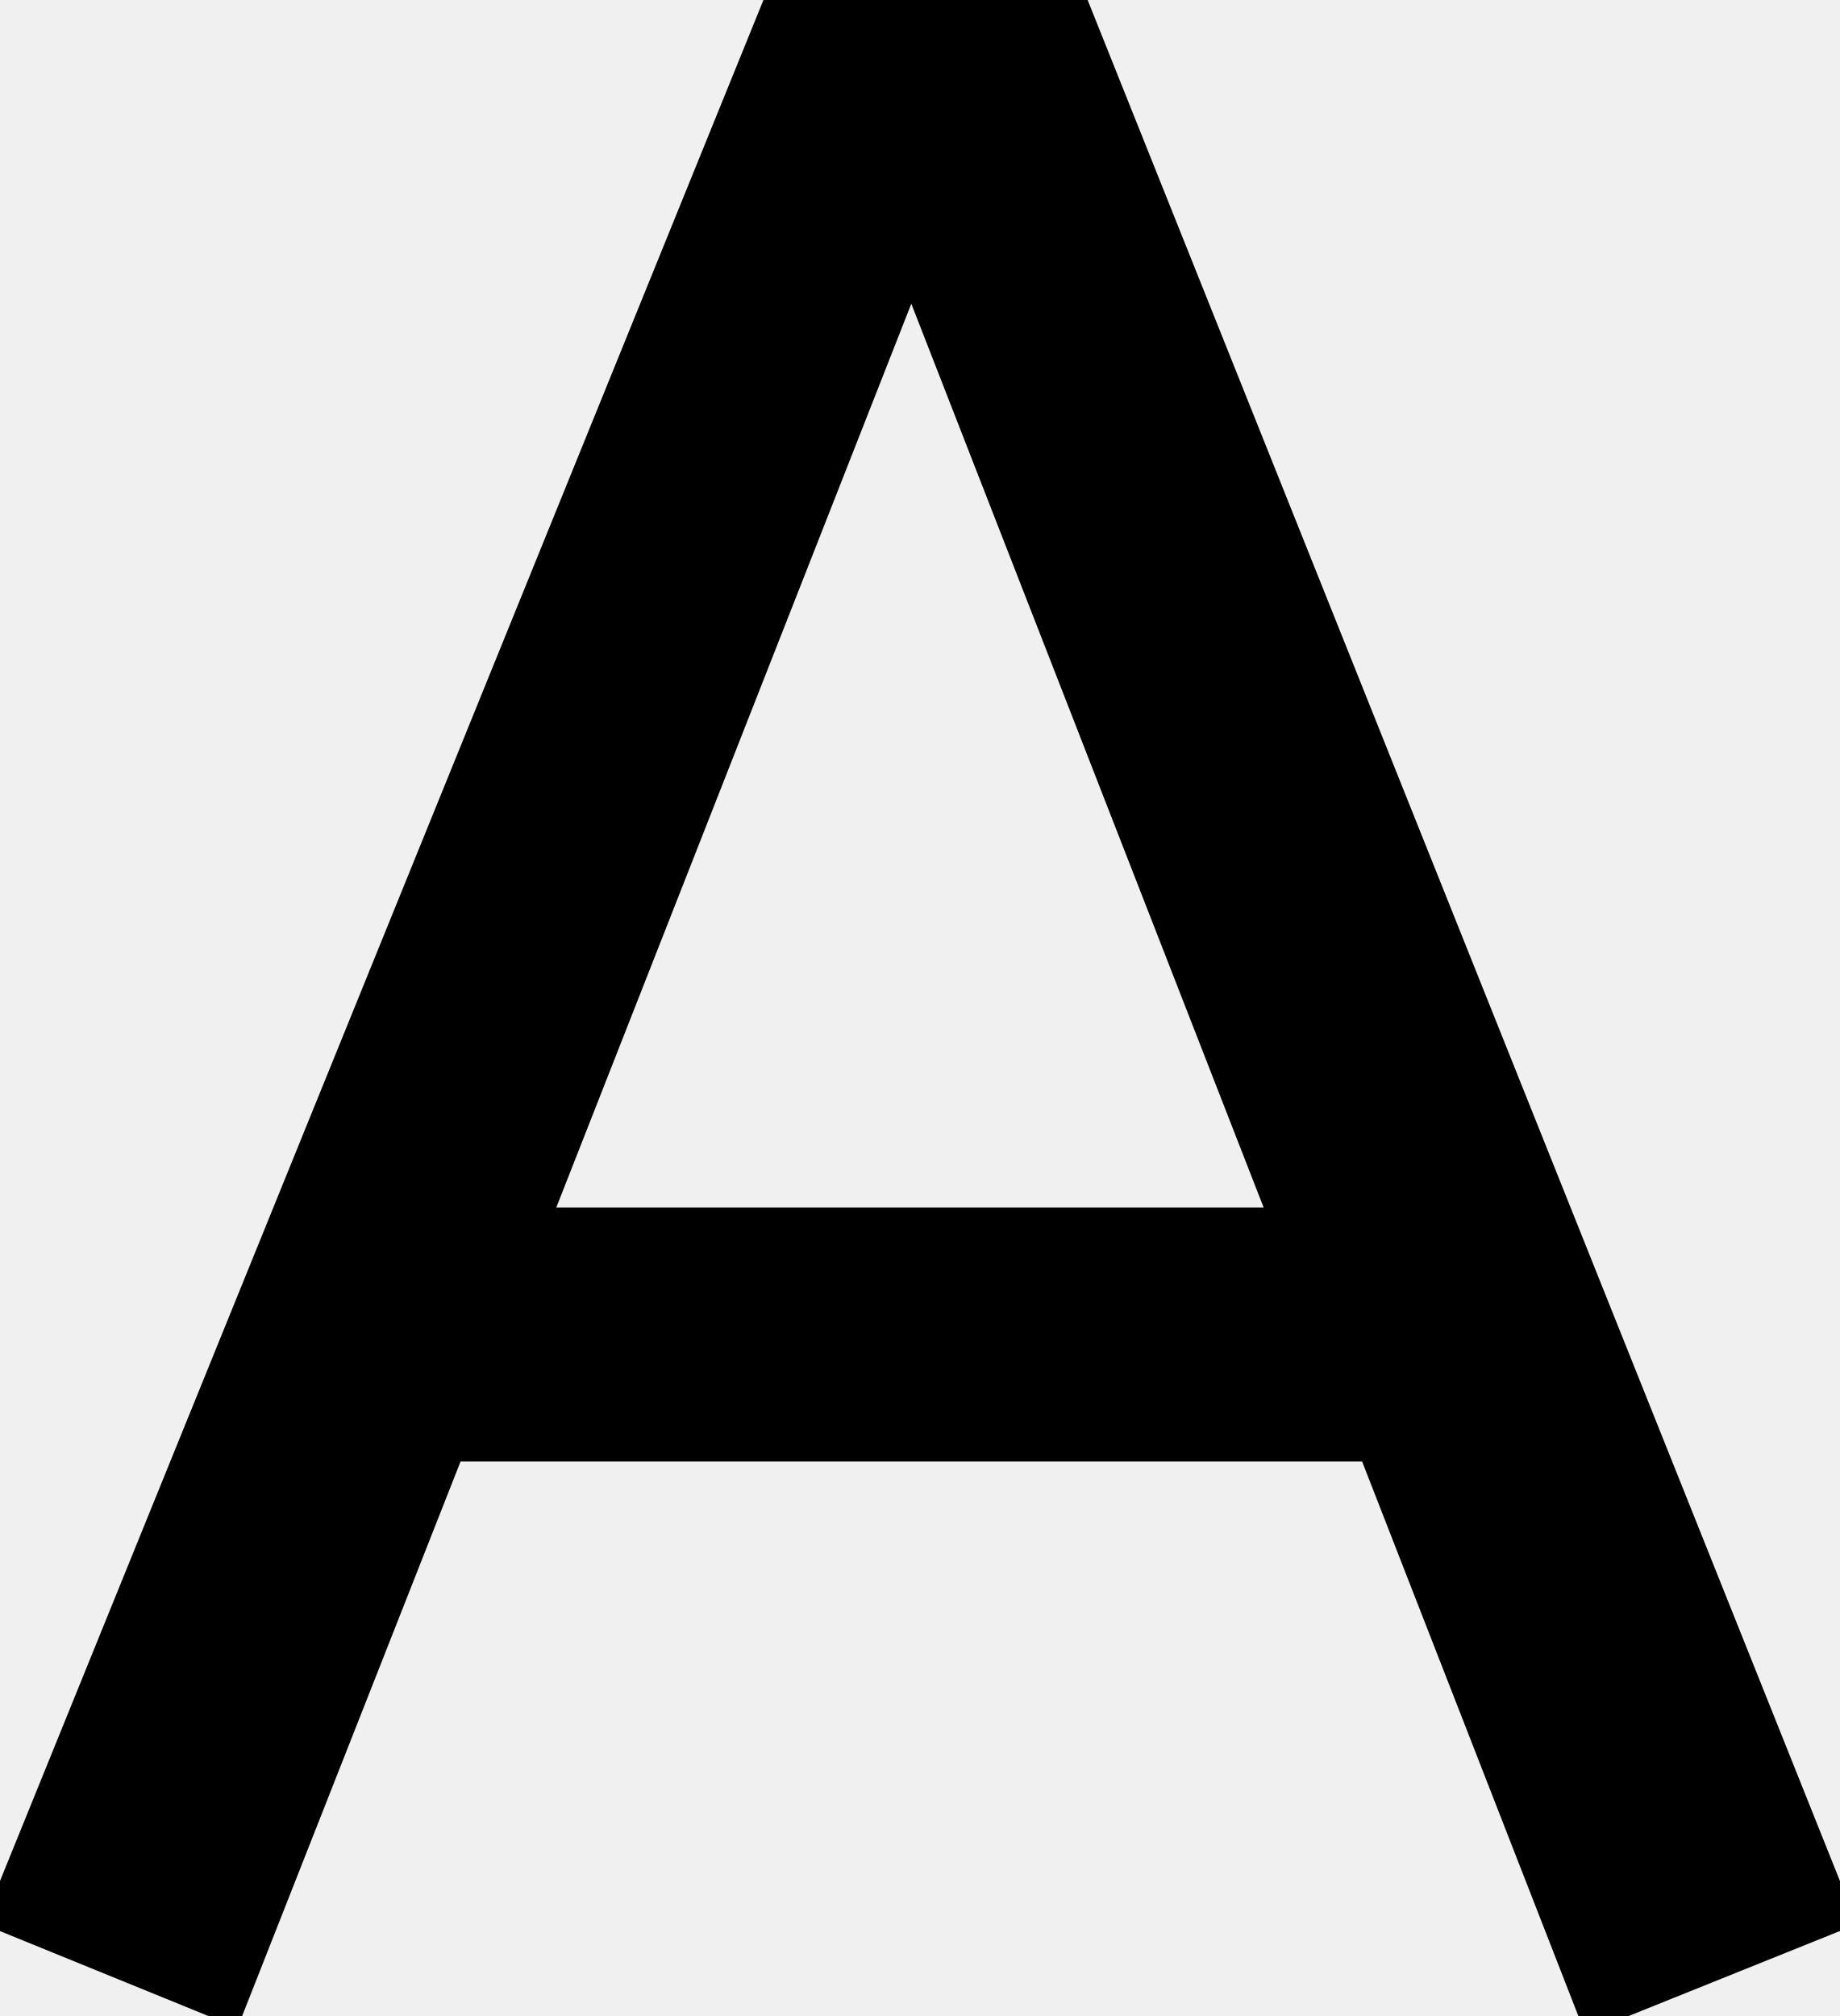
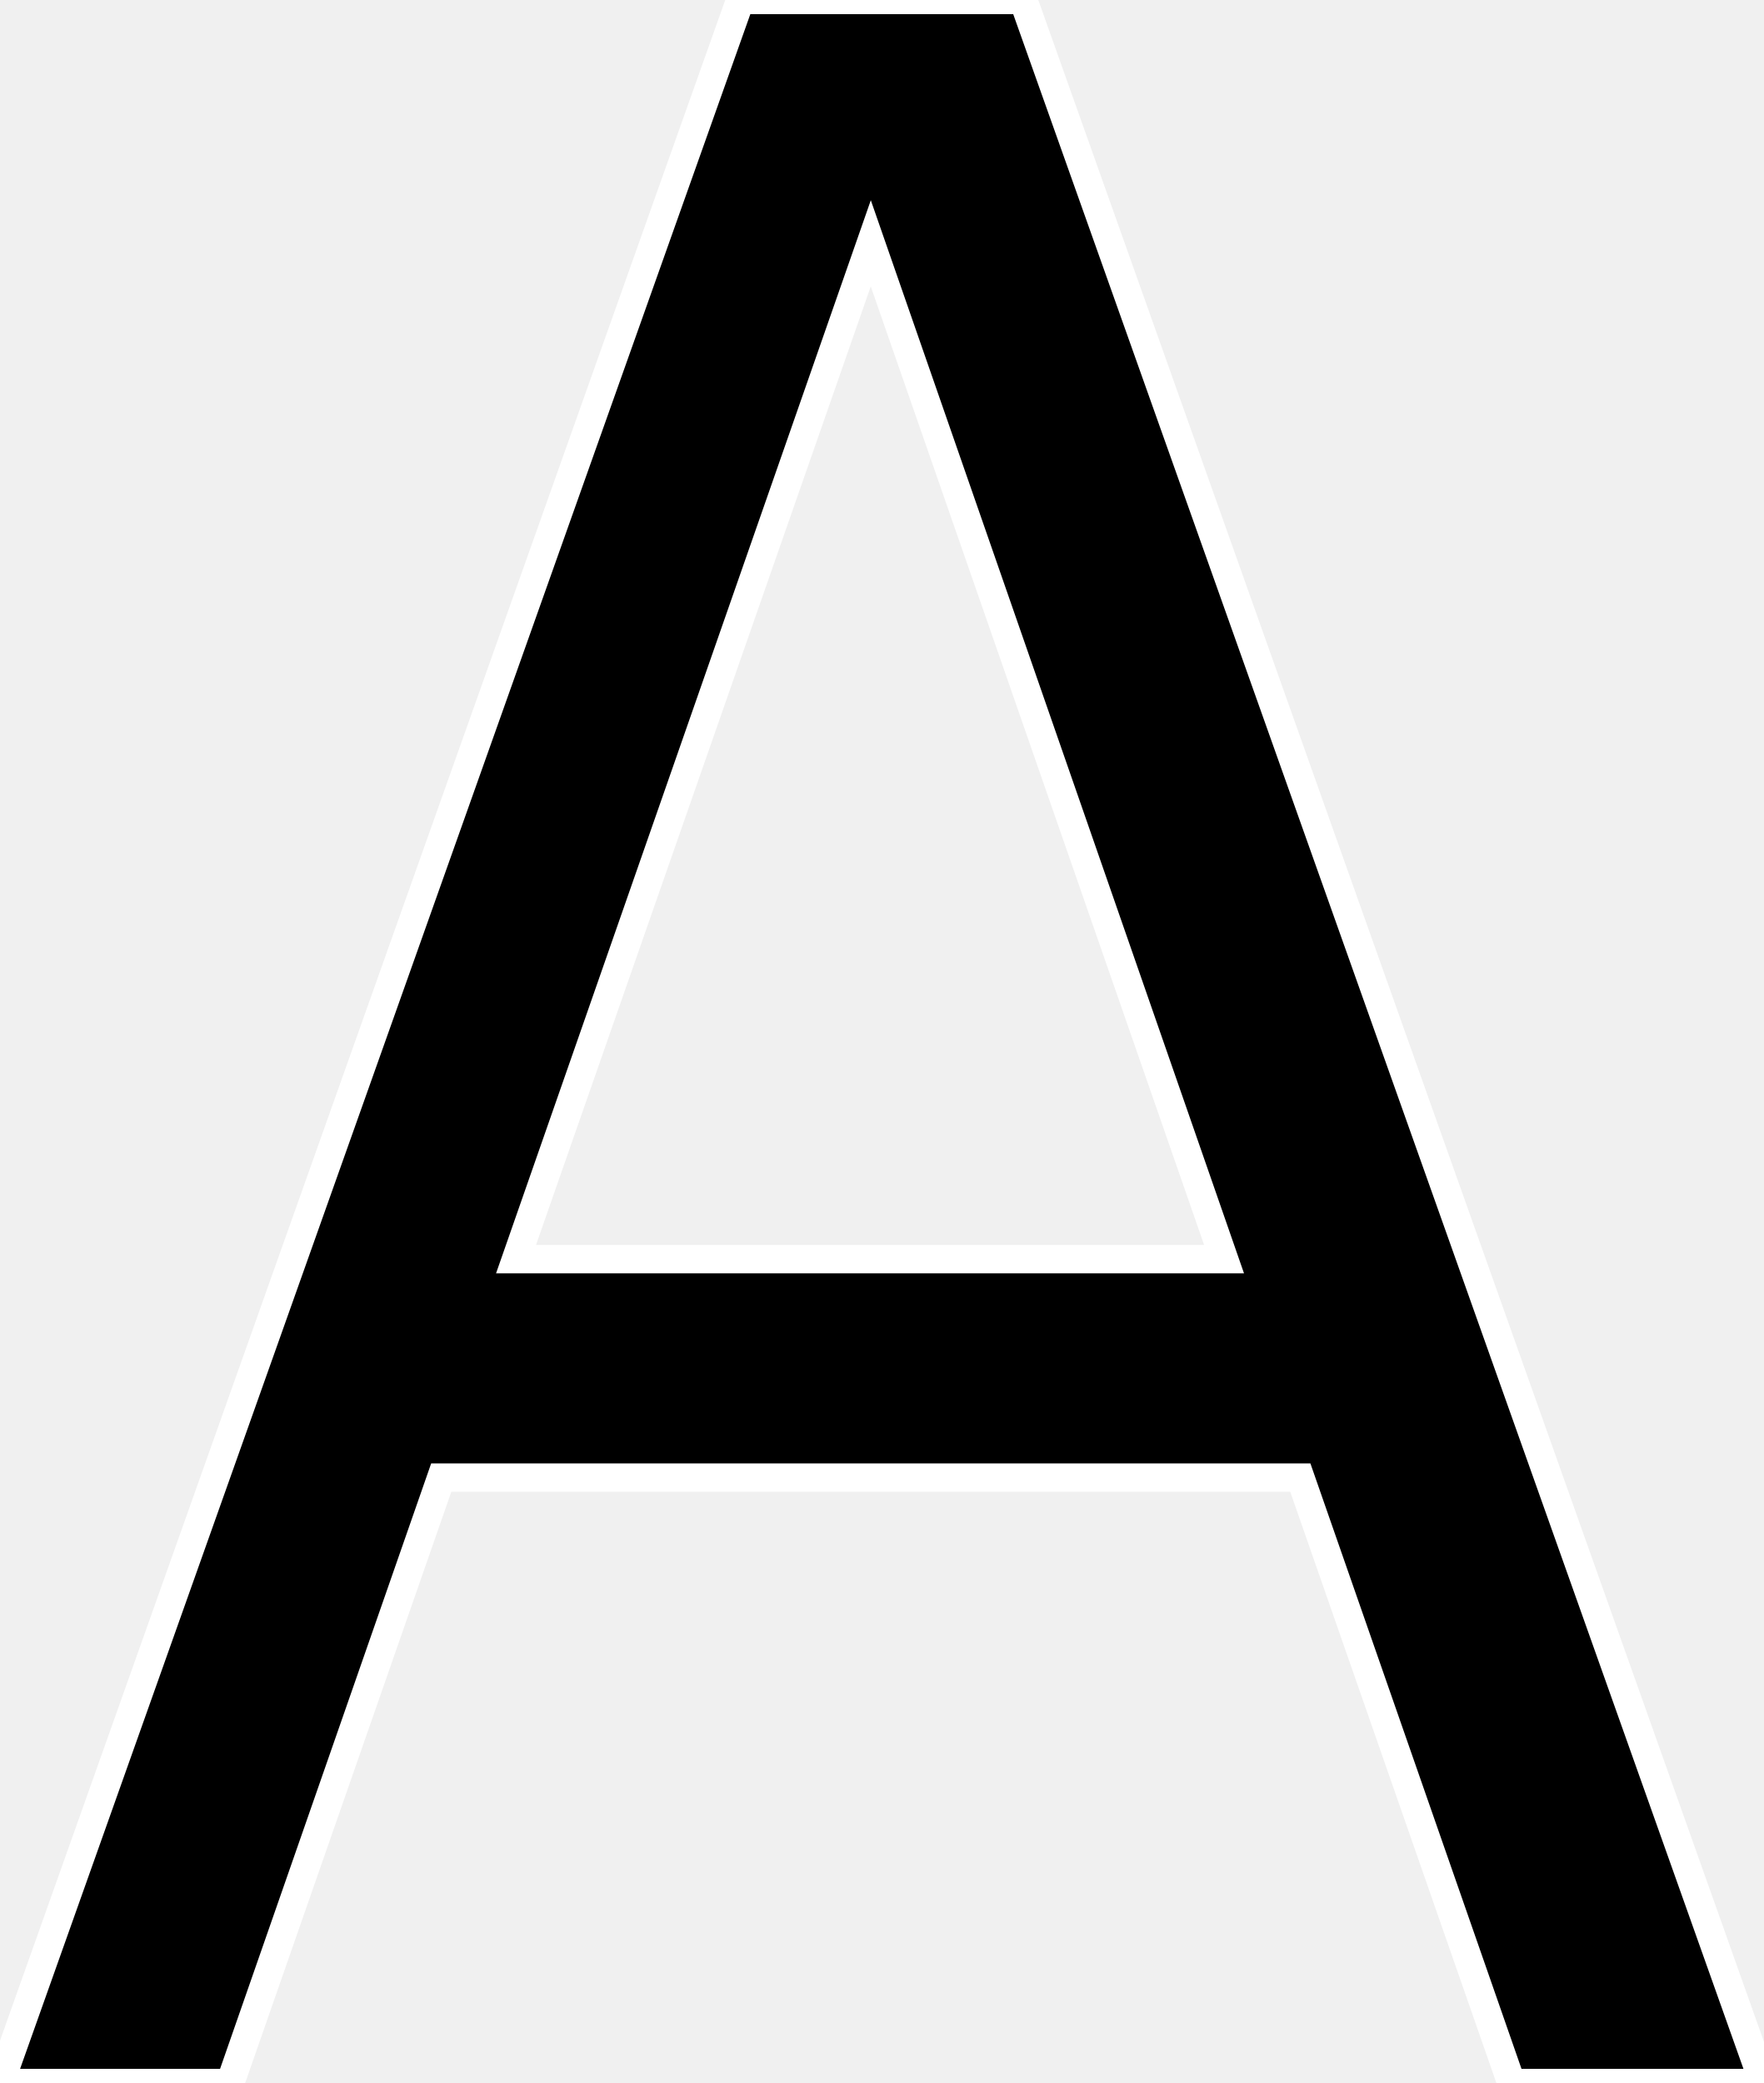
- <svg xmlns="http://www.w3.org/2000/svg" width="64.8" height="71" viewBox="0 0 64.8 71">
-   <g id="svgGroup" stroke-linecap="round" fill-rule="evenodd" font-size="9pt" stroke="#000" stroke-width="0.25mm" fill="#000" style="stroke:#000;stroke-width:0.25mm;fill:#000">
-     <path d="M 64.8 67.5 L 56.1 71 L 48.3 51 L 15.9 51 L 8.1 70.8 L 0 67.5 L 27.4 0 L 37.8 0 L 64.8 67.5 Z M 32.1 9.4 L 18.9 43 L 45.2 43 L 32.1 9.4 Z" vector-effect="non-scaling-stroke" />
+ <svg xmlns="http://www.w3.org/2000/svg" width="58.74" height="69.385" viewBox="0 0 58.74 69.385">
+   <g id="svgGroup" stroke-linecap="round" fill-rule="evenodd" font-size="9pt" stroke="#ffffff" stroke-width="0.25mm" fill="#000" style="stroke:#ffffff;stroke-width:0.25mm;fill:#000">
+     <path d="M 0 69.385 L 24.658 0 L 34.082 0 L 58.74 69.385 L 50.342 69.385 L 43.311 49.219 L 14.697 49.219 L 7.666 69.385 L 0 69.385 Z M 40.771 41.943 L 29.004 8.105 L 17.188 41.943 L 40.771 41.943 Z" vector-effect="non-scaling-stroke" />
  </g>
</svg>
